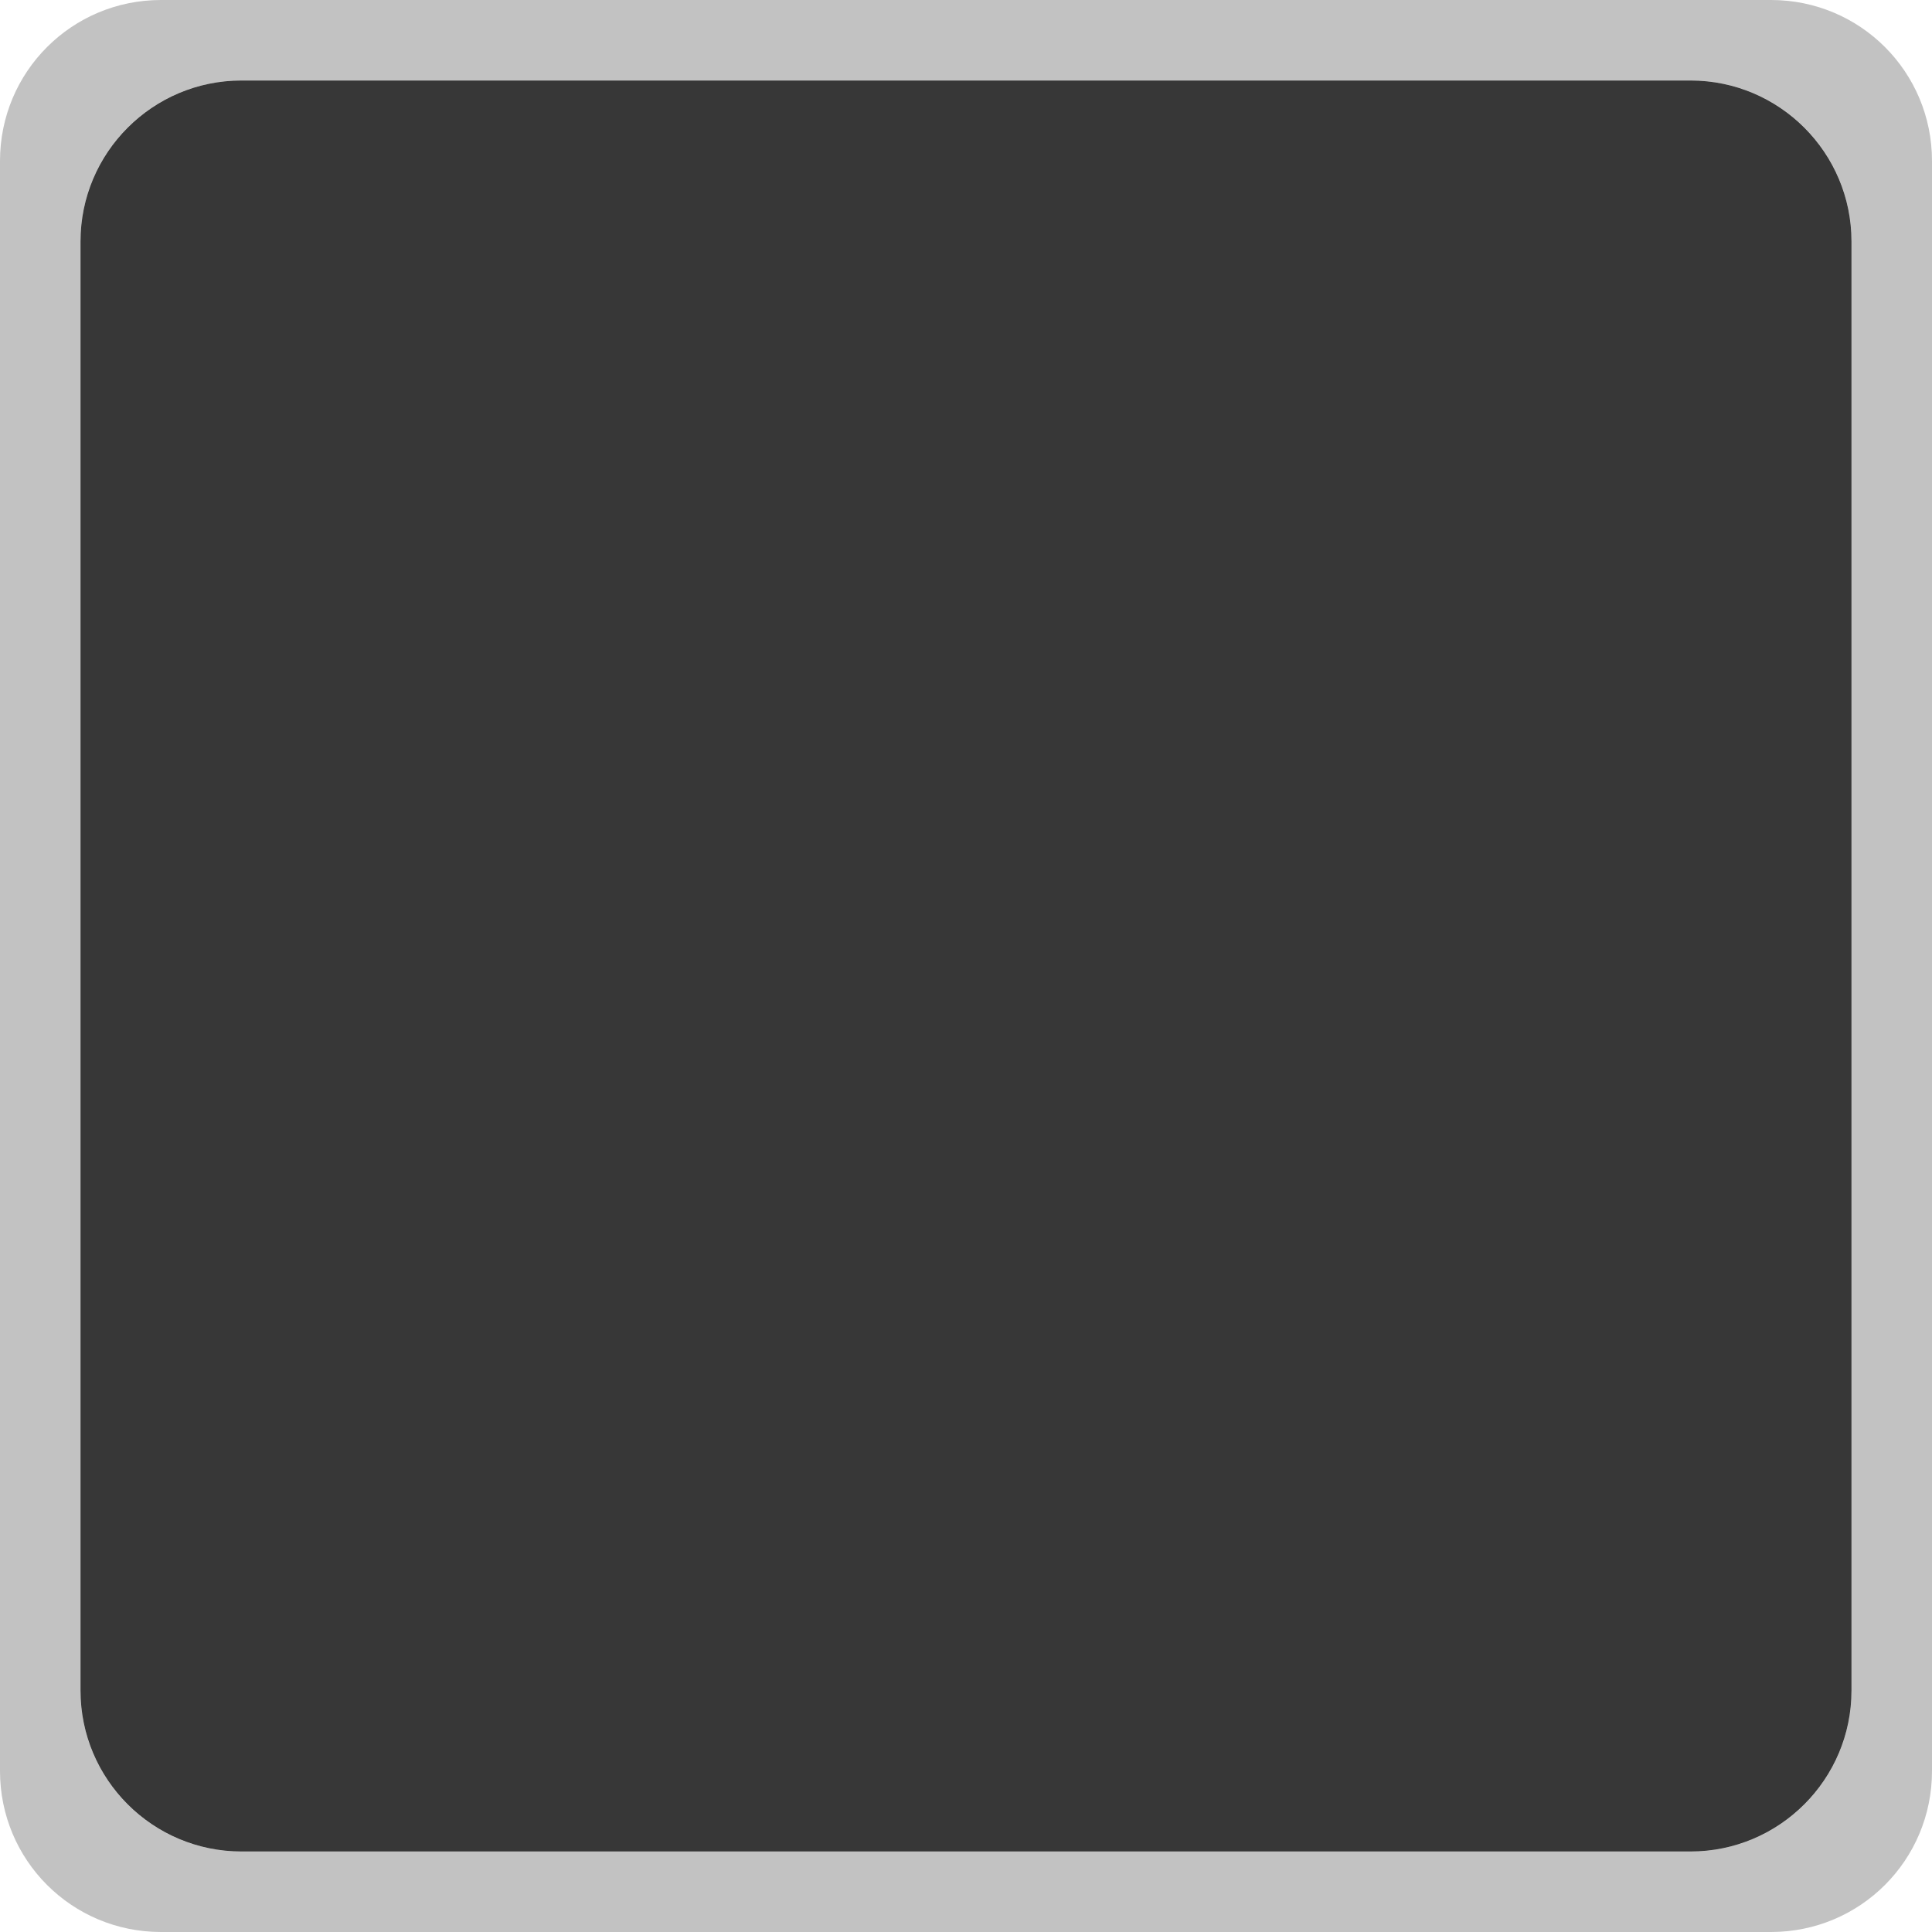
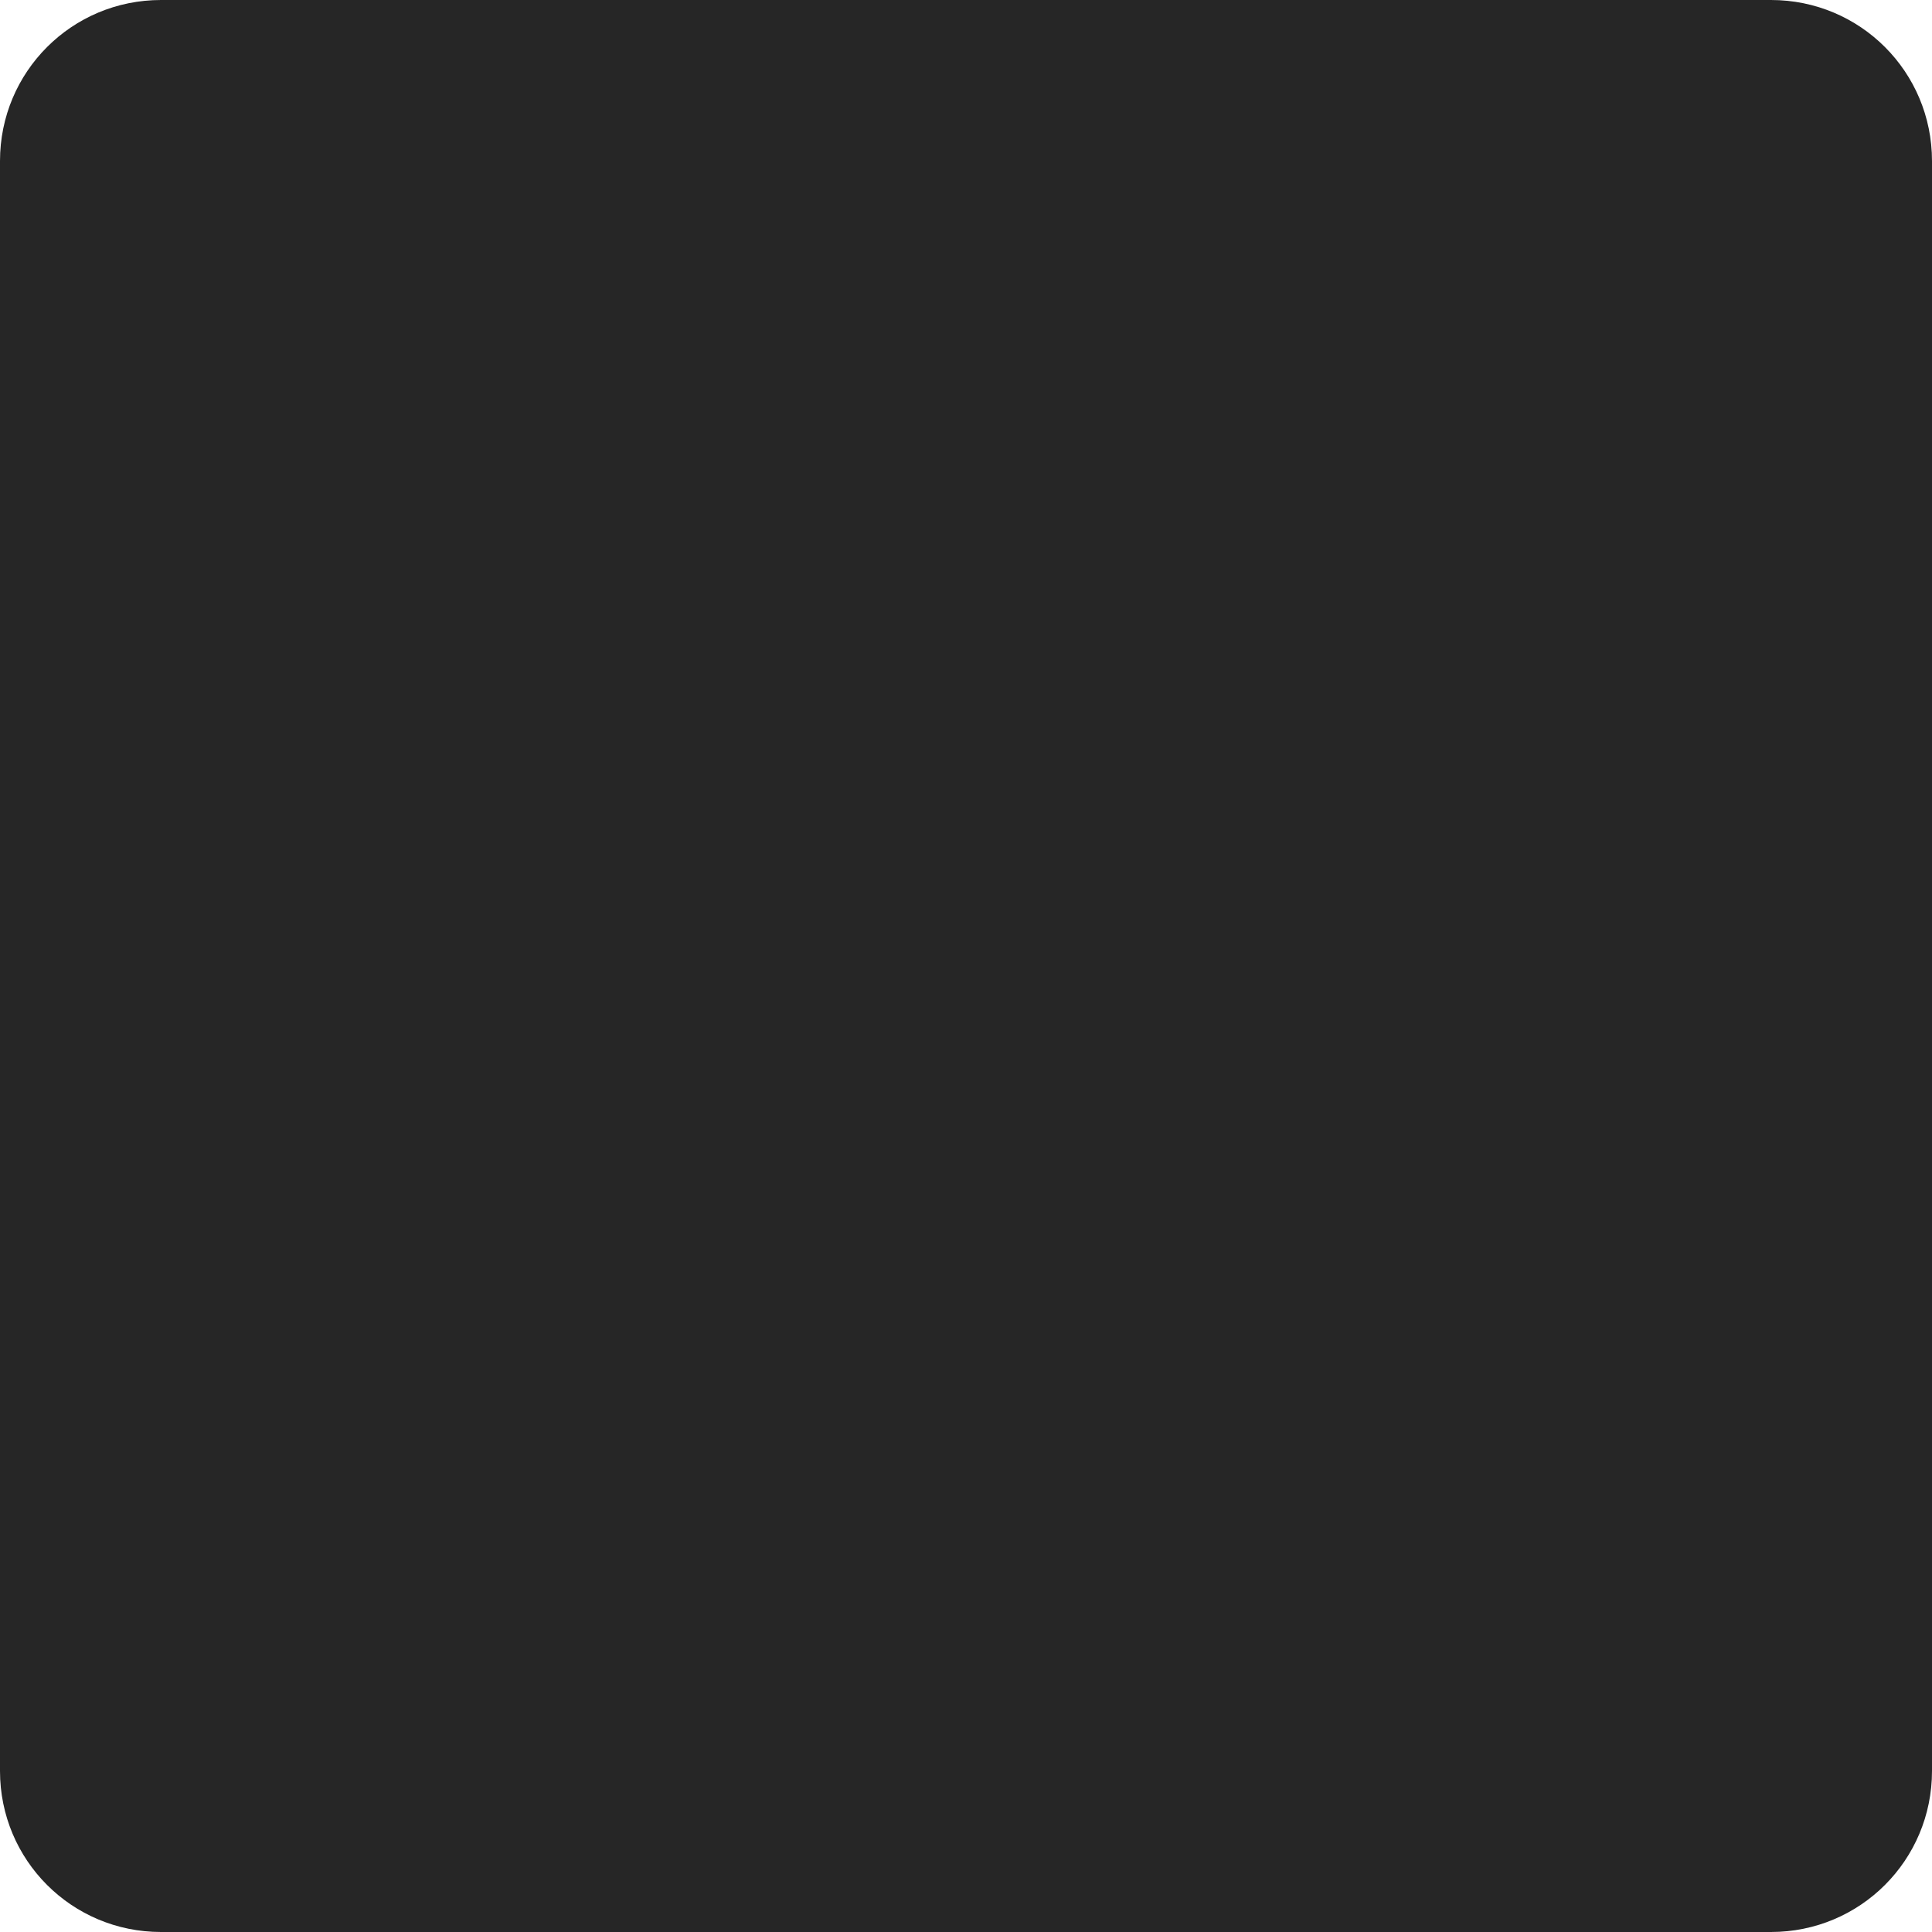
<svg xmlns="http://www.w3.org/2000/svg" width="24" height="24" id="svg11300" version="1.0" style="display:inline;enable-background:new">
  <defs id="defs3" />
  <g style="display:inline" id="layer1" transform="translate(0,-276)">
-     <path style="opacity:0.3;fill:#323232;fill-opacity:1;stroke:none" d="M 2 0 C 0.892 0 3.0947467e-18 0.892 0 2 L 0 22 C 0 23.108 0.892 24 2 24 L 22 24 C 23.108 24 24 23.108 24 22 L 24 2 C 24 0.892 23.108 3.0947467e-18 22 0 L 2 0 z M 3 1 L 21 1 C 22.108 1 23 1.892 23 3 L 23 21 C 23 22.108 22.108 23 21 23 L 3 23 C 1.892 23 1 22.108 1 21 L 1 3 C 1 1.892 1.892 1 3 1 z " transform="translate(0,276)" id="rect3005" />
-     <rect style="fill:#141414;fill-opacity:1;stroke:none;opacity:0.85" id="rect3003" width="22" height="22" x="1" y="1" ry="2" rx="2" transform="translate(0,276)" />
+     <path style="opacity:0.85;fill:#000000;fill-opacity:1;stroke:none" d="M 2,0 C 0.892,0 0,0.892 0,2 v 20 c 0,1.108 0.892,2 2,2 h 20 c 1.108,0 2,-0.892 2,-2 V 2 C 24,0.892 23.108,0 22,0 Z" transform="translate(0,276)" id="rect3005" />
  </g>
</svg>
